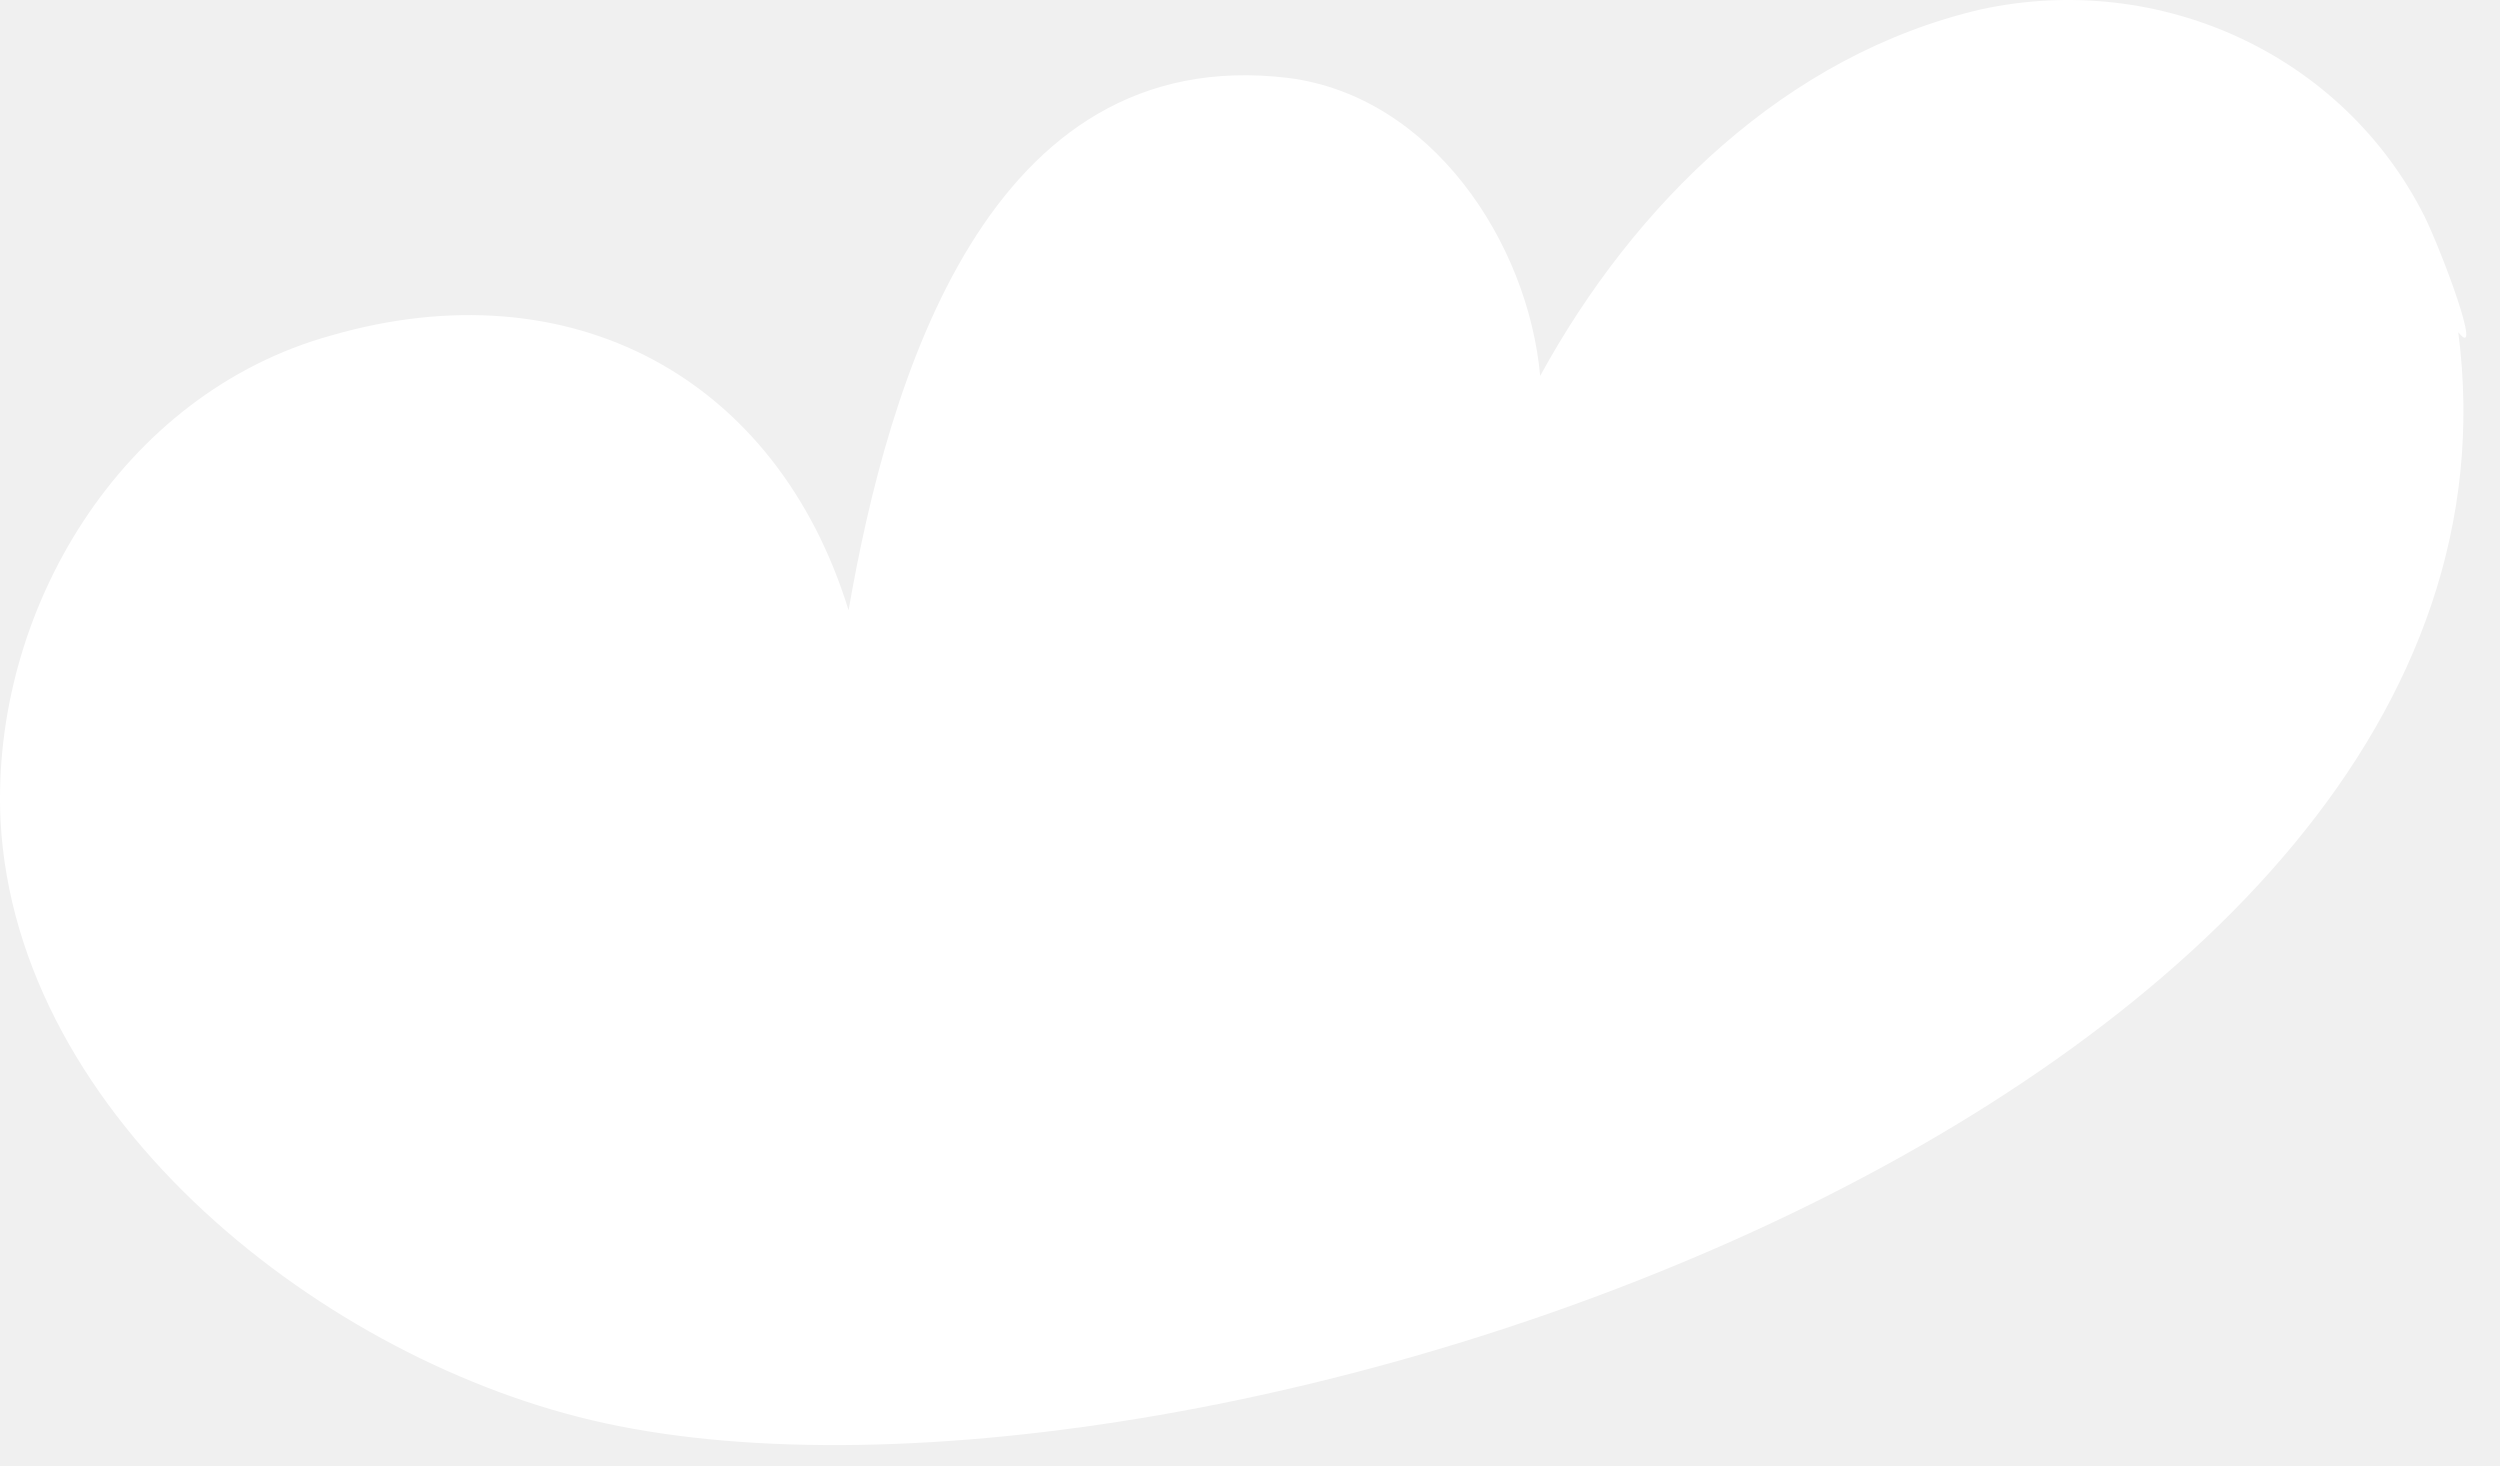
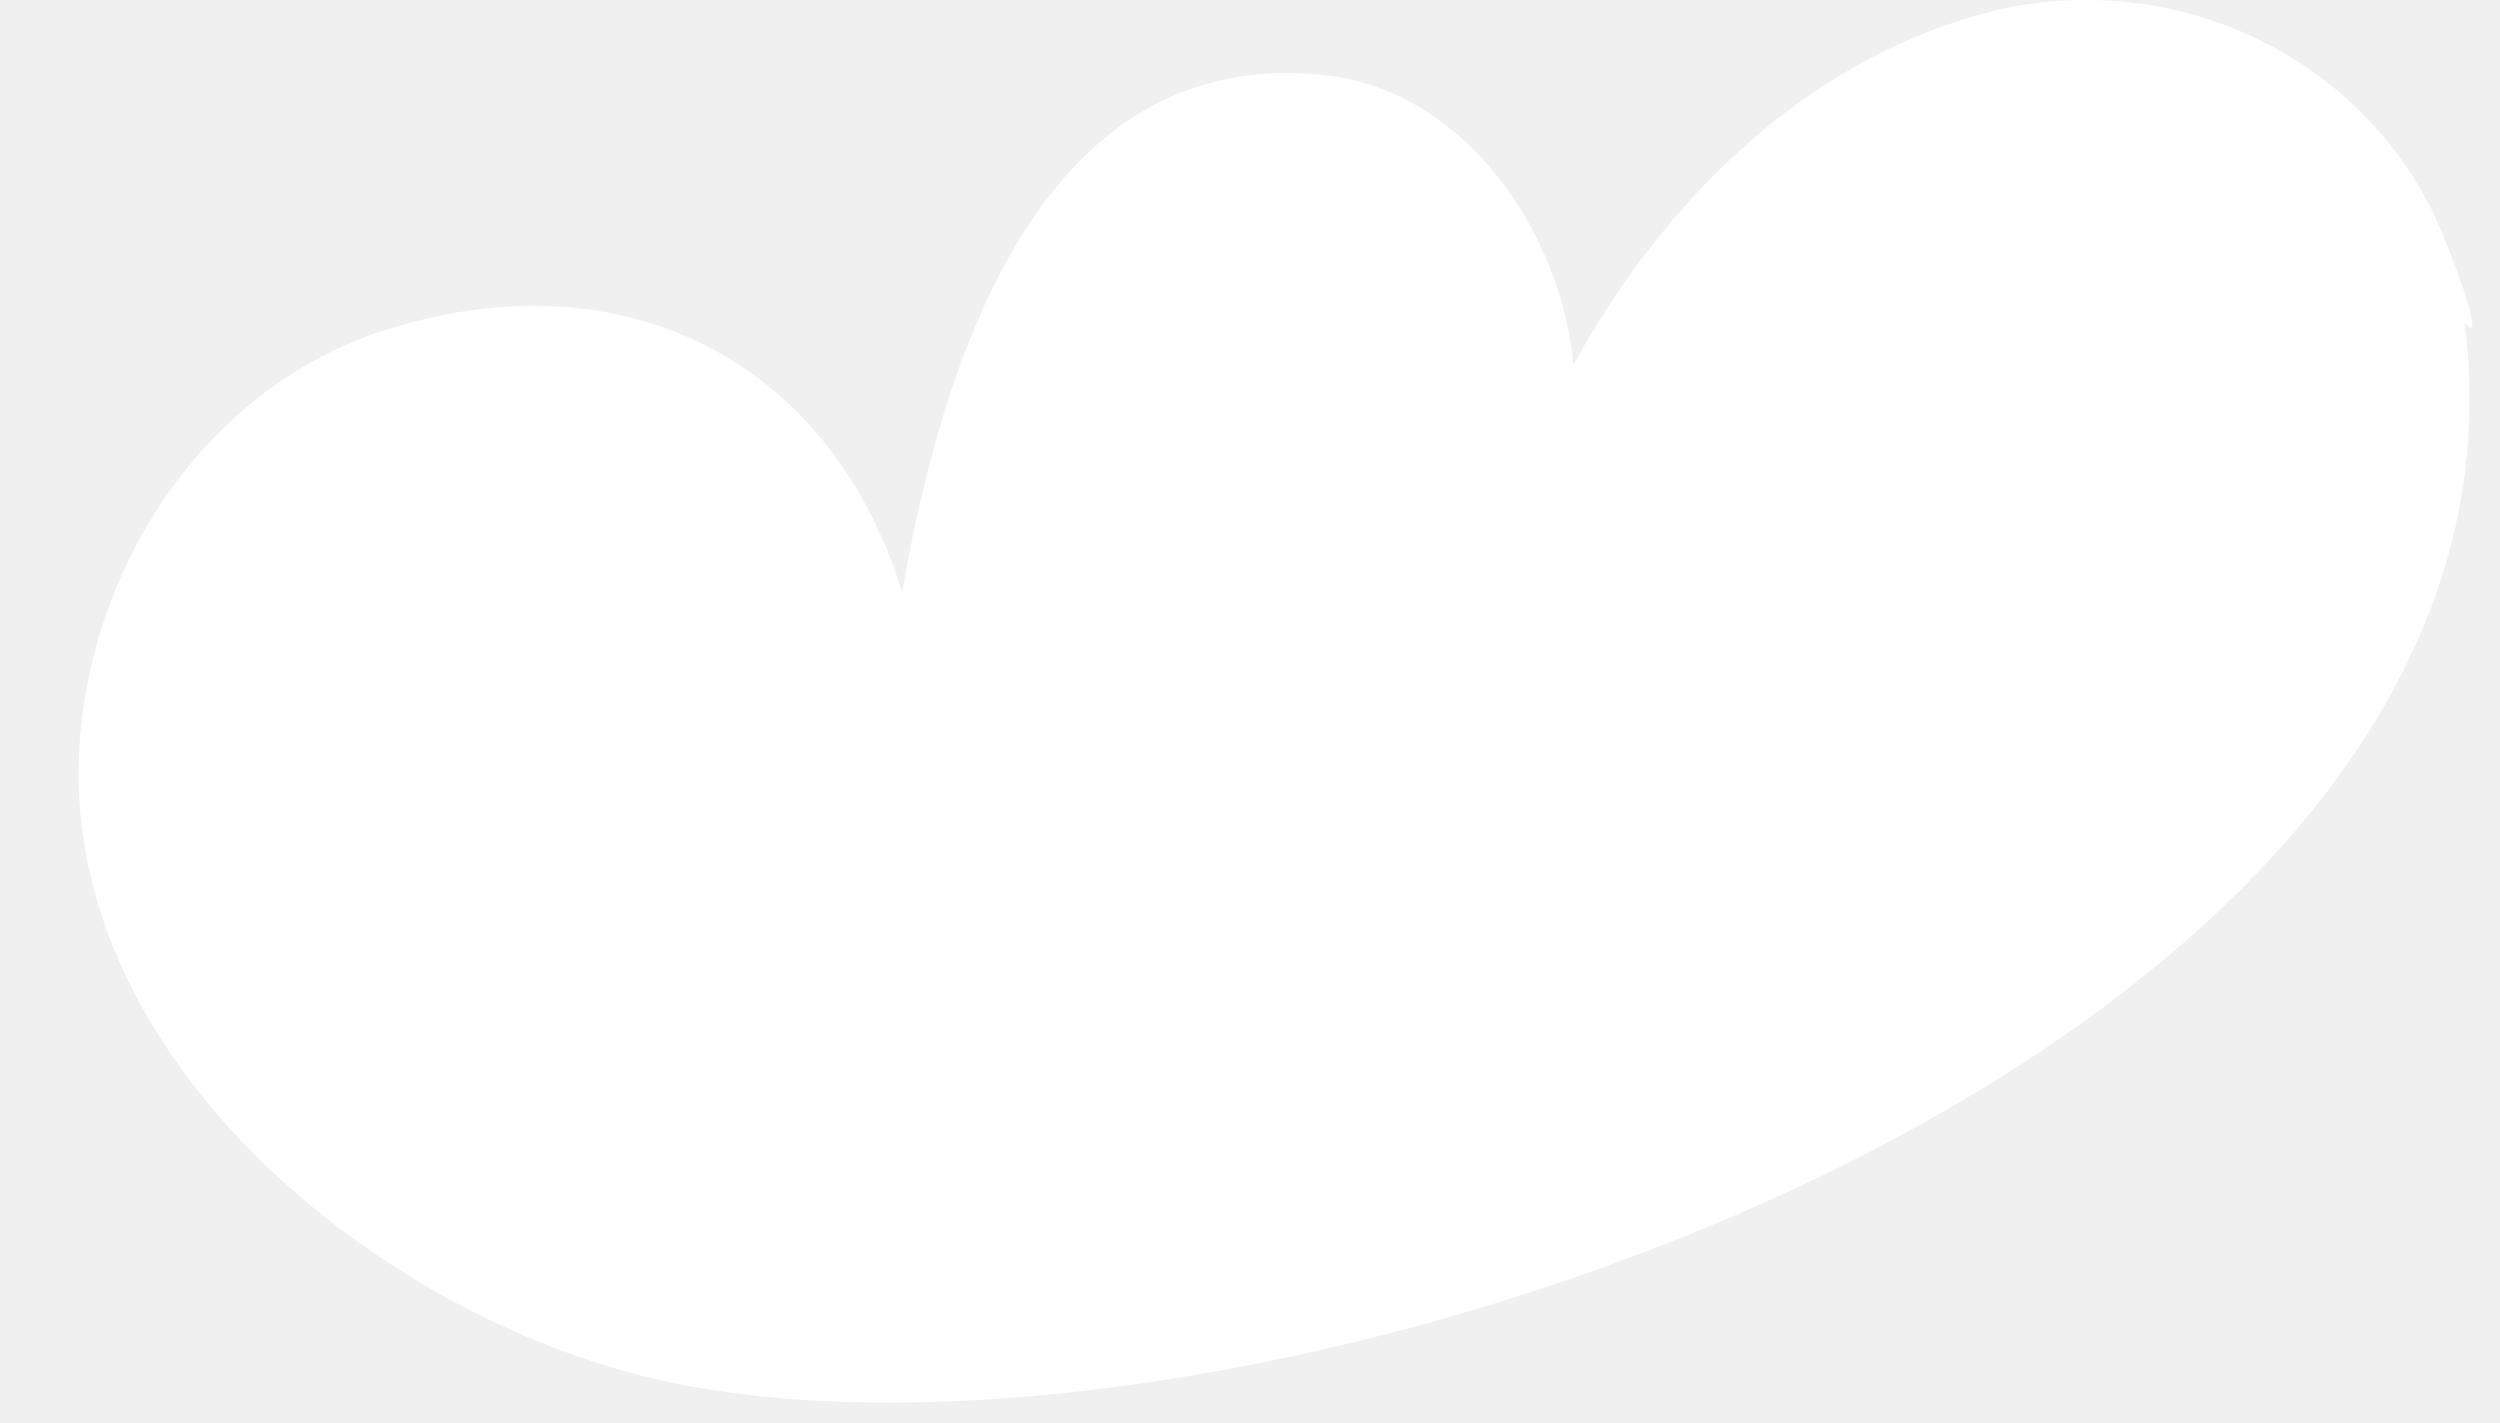
- <svg xmlns="http://www.w3.org/2000/svg" width="58" height="34" viewBox="0 0 58 34" fill="none">
+ <svg xmlns="http://www.w3.org/2000/svg" width="116" height="66" viewBox="0 0 56 34" fill="none">
  <path d="M57.032 7.708C59.335 25.457 27.844 36.032 14.02 33.015C7.569 31.614 0.376 25.974 0.012 19.036C-0.214 14.17 2.811 9.128 7.688 7.782C13.235 6.18 18.018 8.744 19.687 14.158C20.603 8.874 22.896 0.959 29.893 1.809C33.207 2.233 35.45 5.613 35.732 8.721C37.908 4.741 41.426 1.274 45.956 0.218C50.096 -0.681 54.355 1.255 56.248 5.018C56.659 5.857 57.621 8.435 57.032 7.708Z" fill="#fff" />
</svg>
